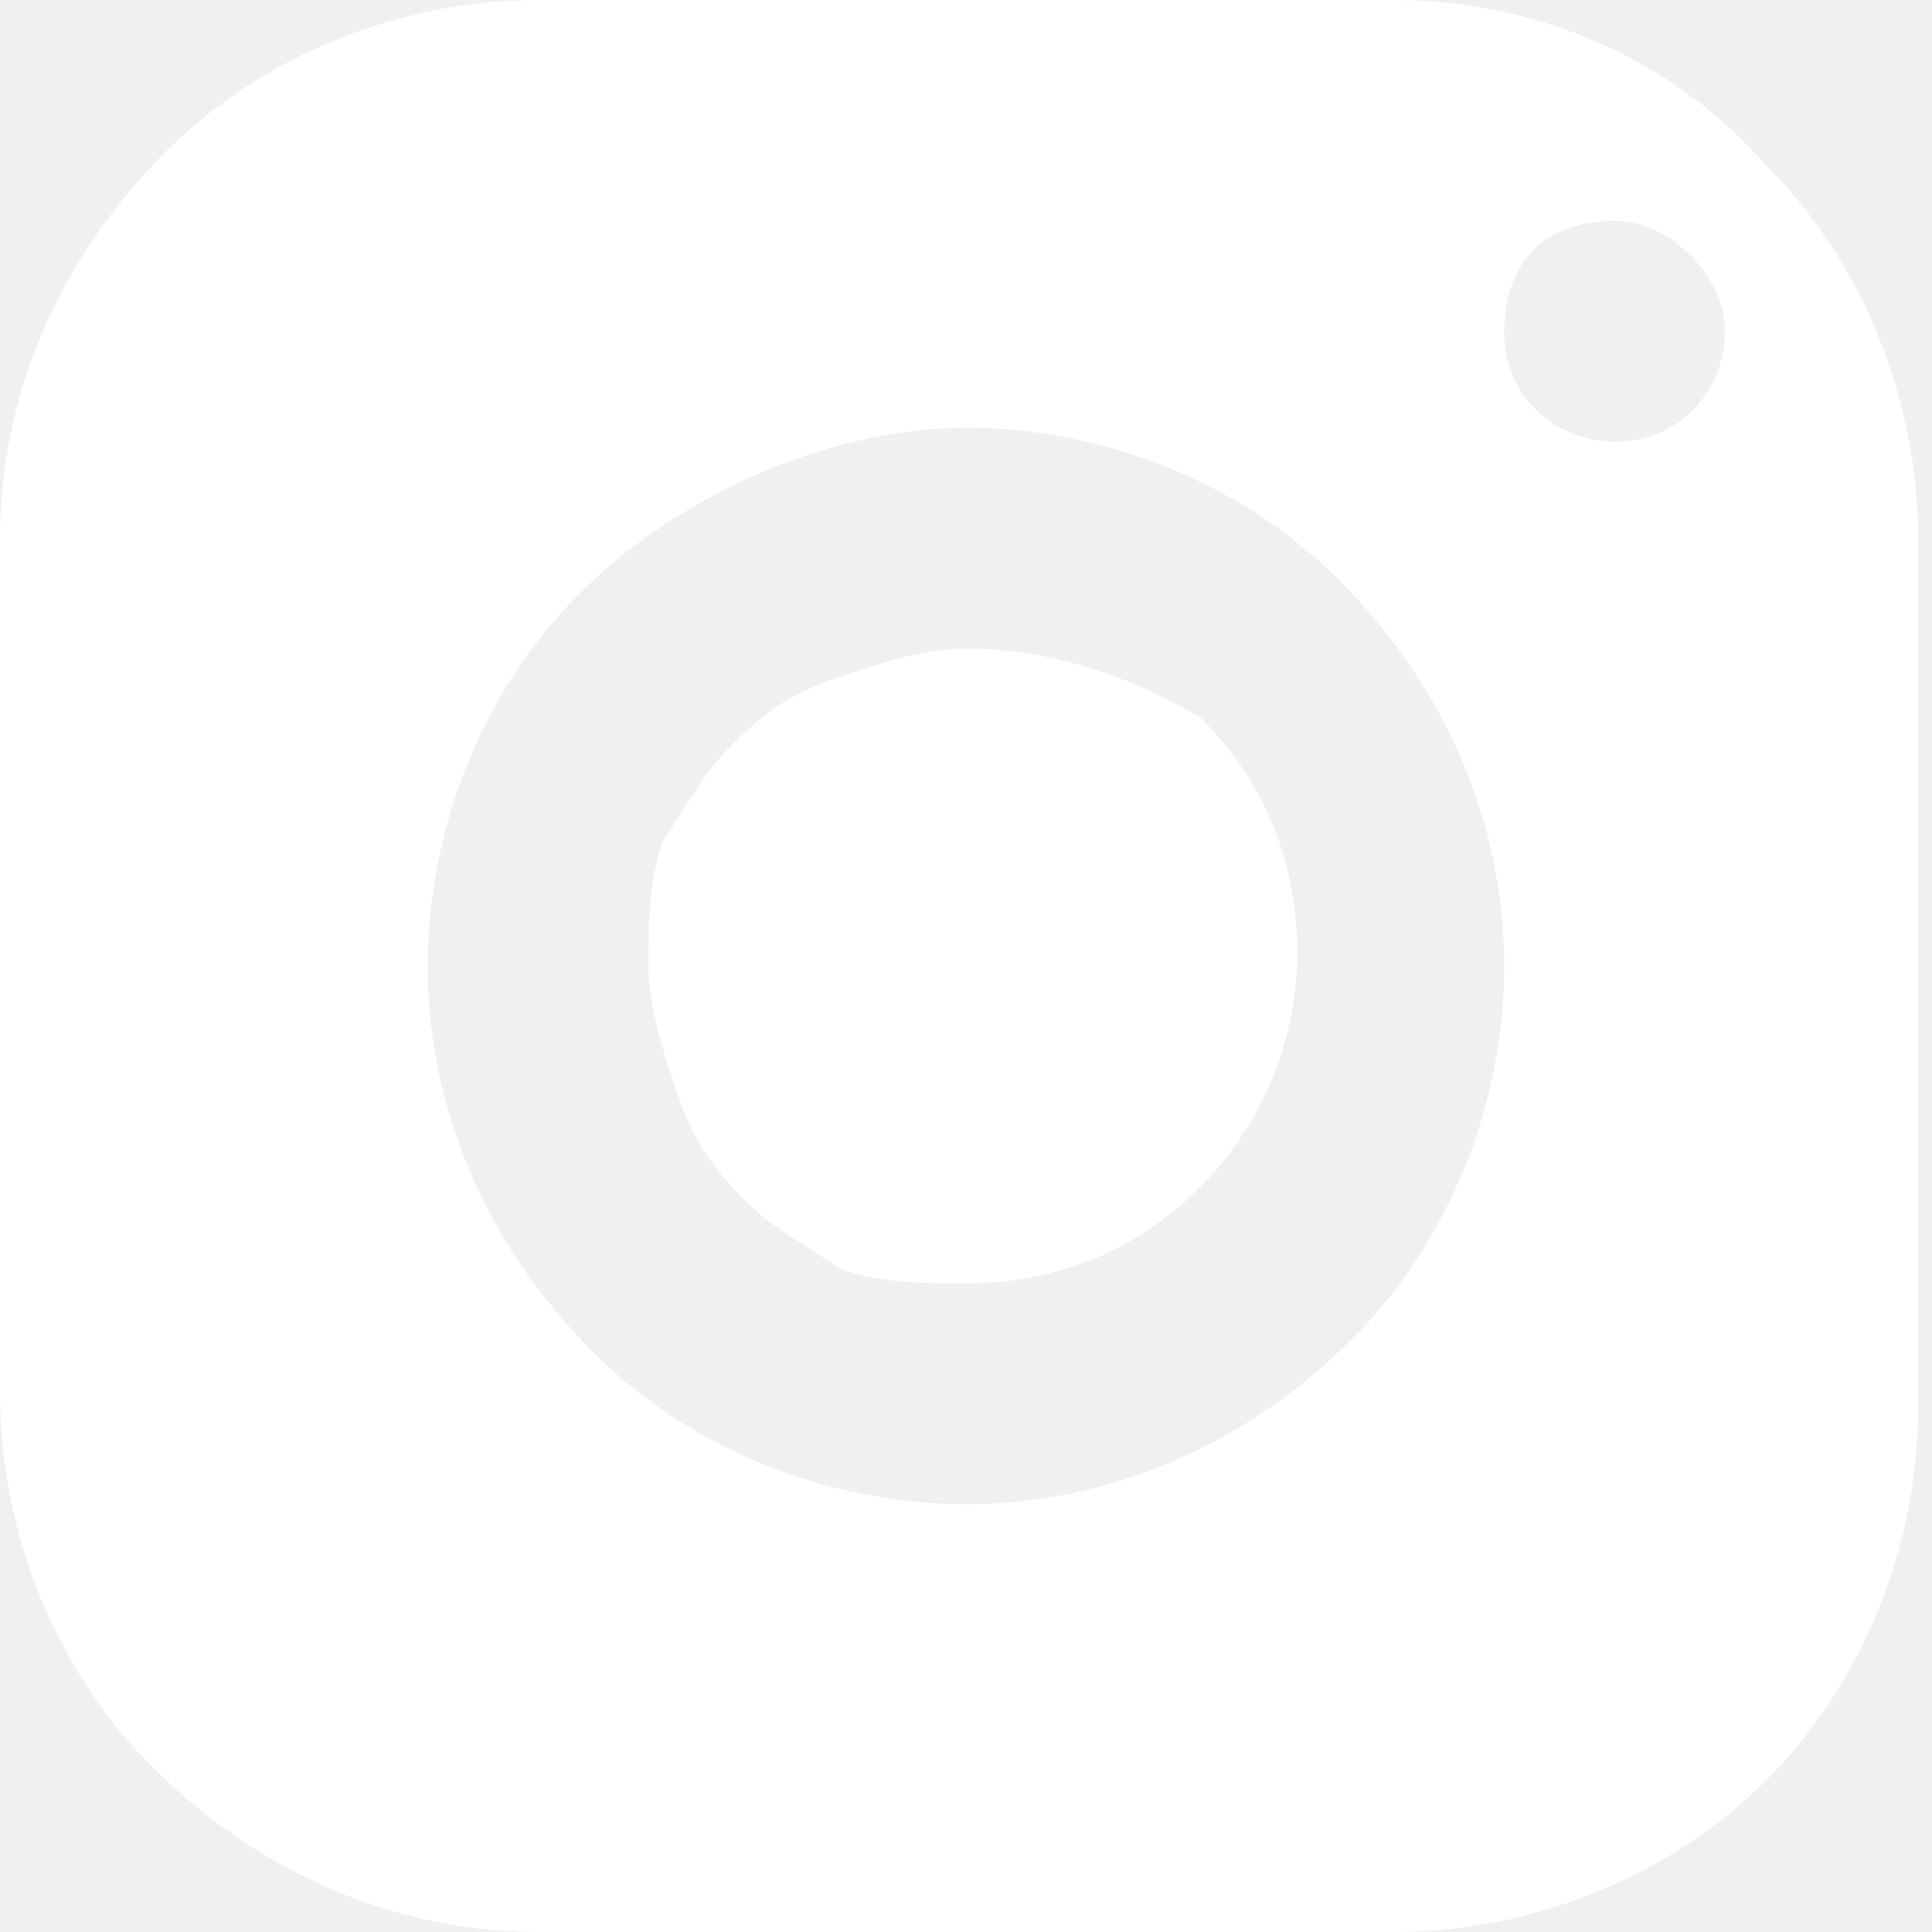
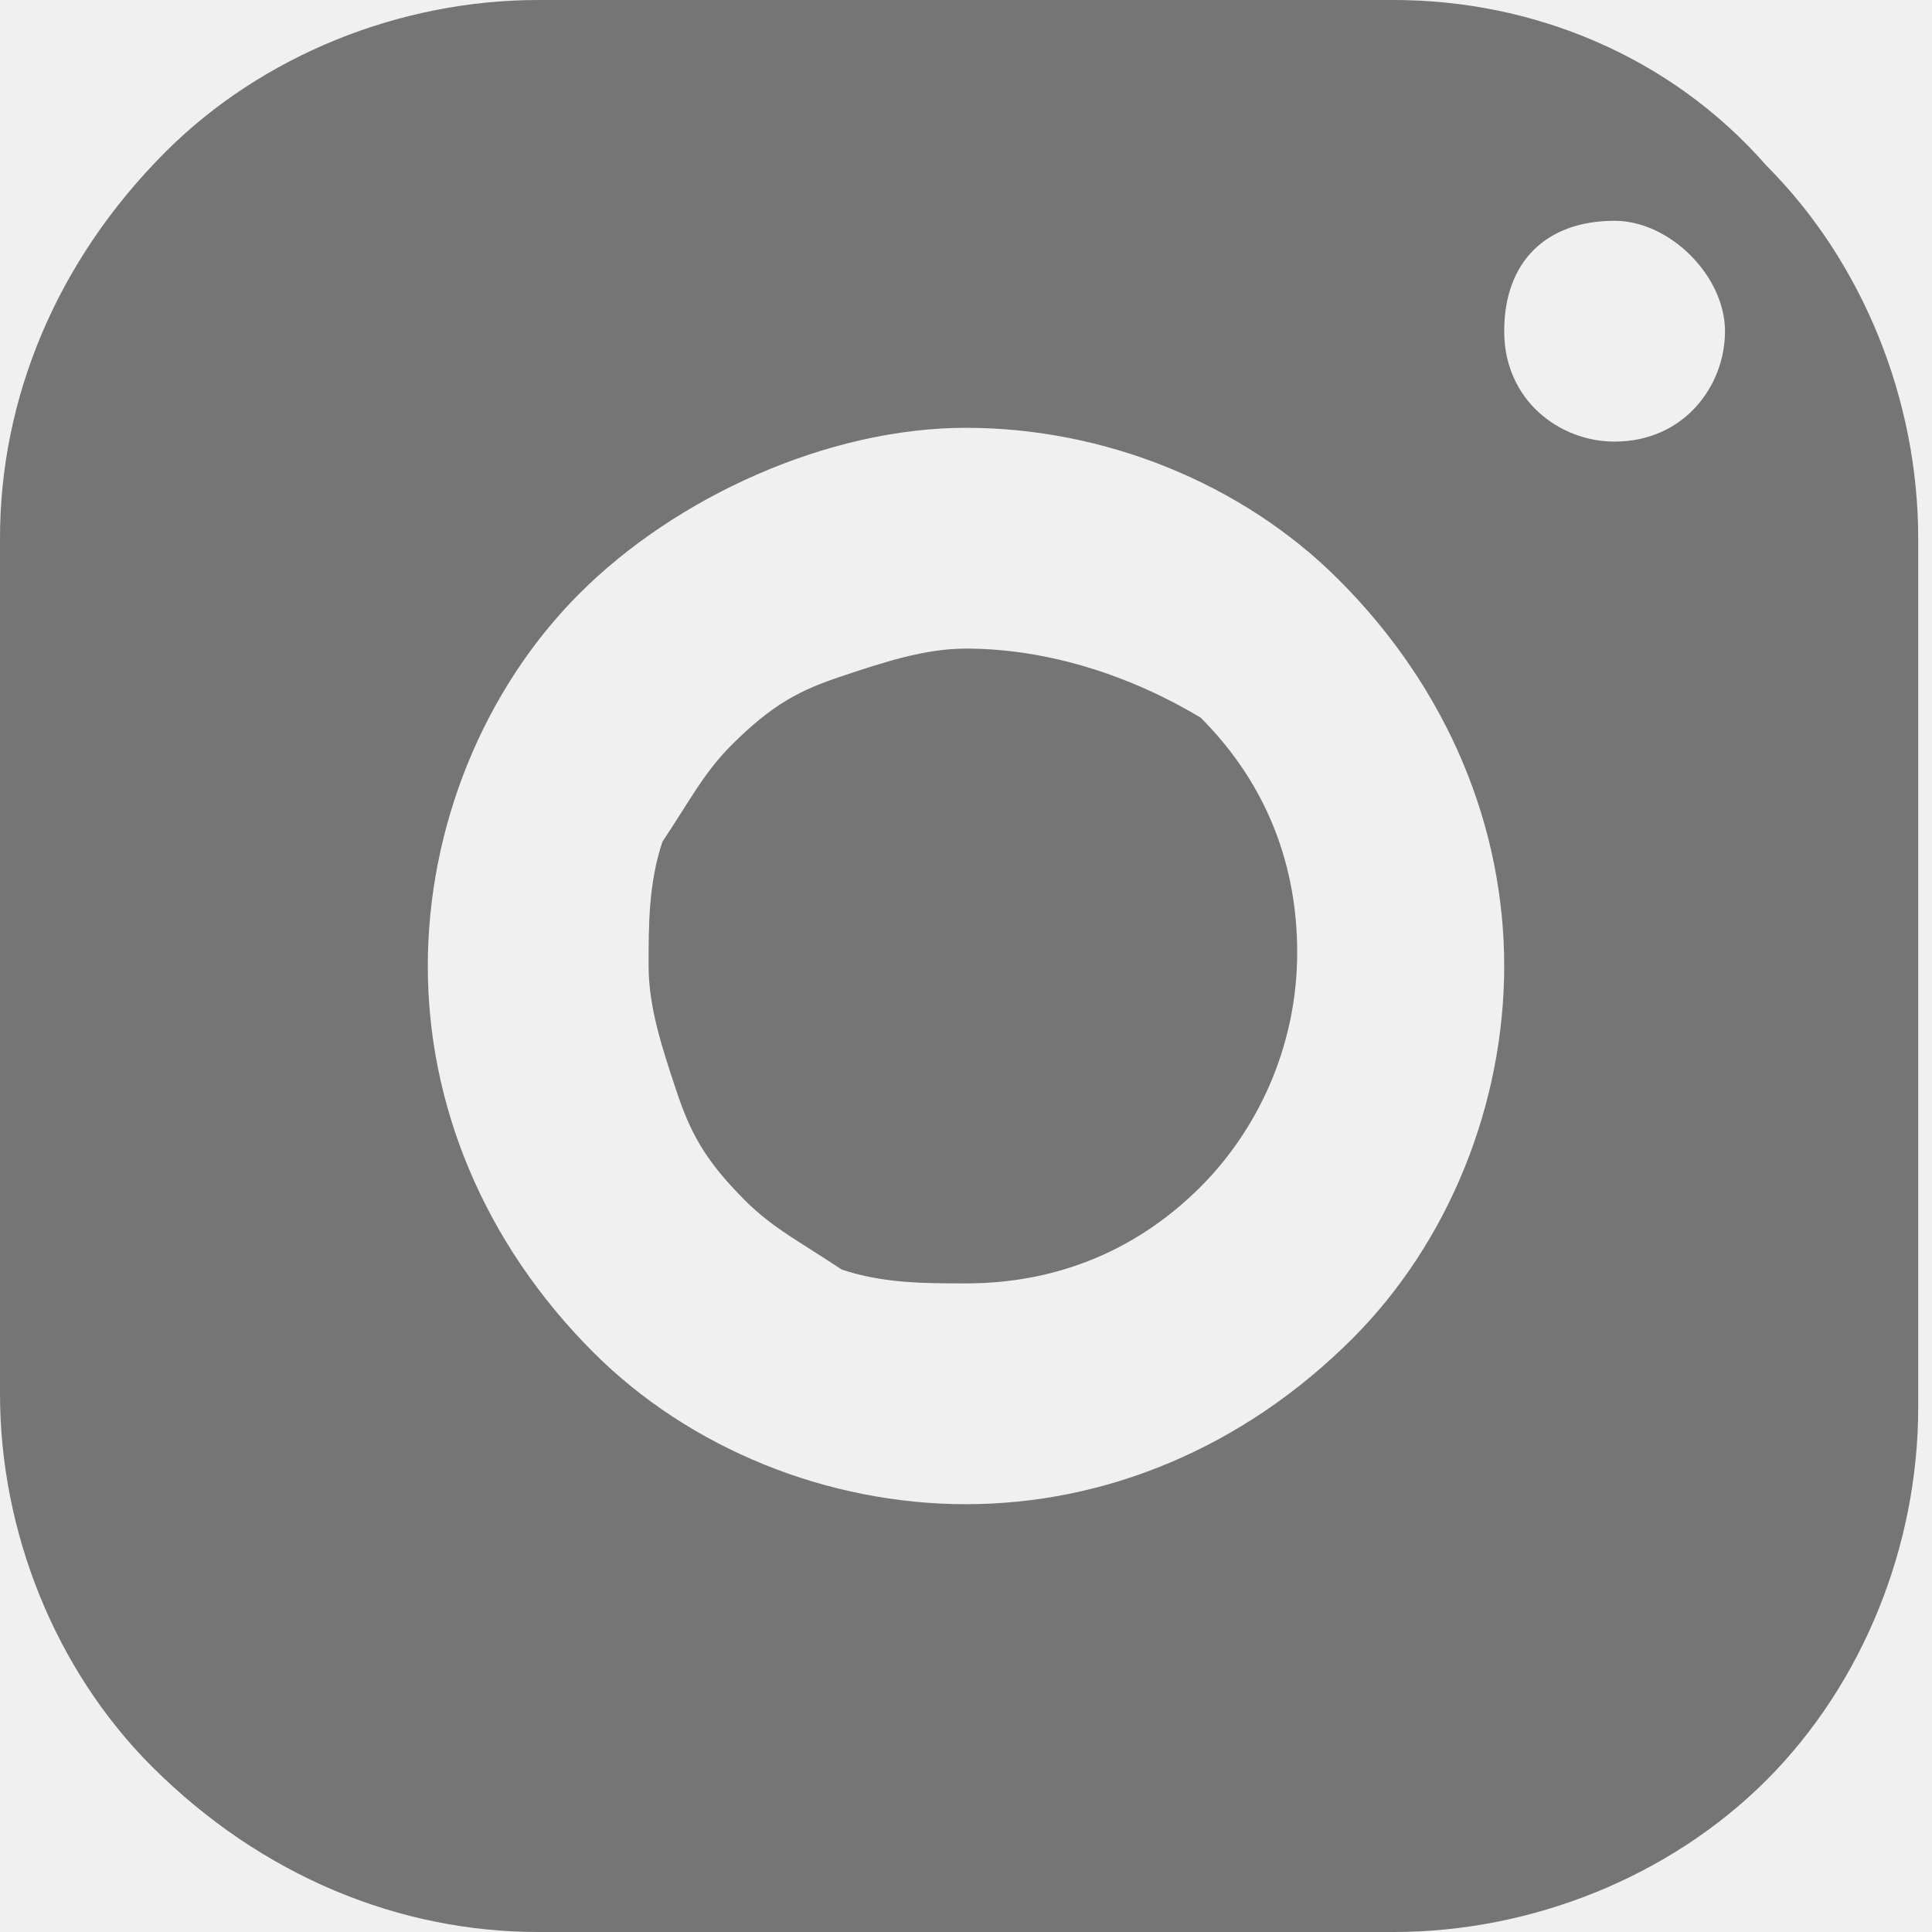
<svg xmlns="http://www.w3.org/2000/svg" version="1.1" id="Calque_1" x="0px" y="0px" viewBox="0 0 14 14" style="enable-background:new 0 0 14 14;" xml:space="preserve">
  <style type="text/css">
- 	.st0{fill:#FFFFFF;}
+ 	.st0{fill:#757575;}
</style>
  <path class="st0" d="M3.9,0c-1,0-2,0.4-2.7,1.1C0.4,1.9,0,2.9,0,3.9v6.2c0,1,0.4,2,1.1,2.7C1.9,13.6,2.9,14,3.9,14h6.2  c1,0,2-0.4,2.7-1.1c0.7-0.7,1.1-1.7,1.1-2.7V3.9c0-1-0.4-2-1.1-2.7C12.1,0.4,11.1,0,10.1,0H3.9z M11.7,1.6c0.4,0,0.8,0.4,0.8,0.8  c0,0.4-0.3,0.8-0.8,0.8c-0.4,0-0.8-0.3-0.8-0.8C10.9,1.9,11.2,1.6,11.7,1.6z M7,3.1c1,0,2,0.4,2.7,1.1C10.5,5,10.9,6,10.9,7  s-0.4,2-1.1,2.7C9,10.5,8,10.9,7,10.9s-2-0.4-2.7-1.1C3.5,9,3.1,8,3.1,7s0.4-2,1.1-2.7S6,3.1,7,3.1L7,3.1z M7,4.7  c-0.3,0-0.6,0.1-0.9,0.2C5.8,5,5.6,5.1,5.3,5.4C5.1,5.6,5,5.8,4.8,6.1C4.7,6.4,4.7,6.7,4.7,7c0,0.3,0.1,0.6,0.2,0.9  C5,8.2,5.1,8.4,5.4,8.7C5.6,8.9,5.8,9,6.1,9.2C6.4,9.3,6.7,9.3,7,9.3c0.6,0,1.2-0.2,1.7-0.7c0.4-0.4,0.7-1,0.7-1.7  c0-0.6-0.2-1.2-0.7-1.7C8.2,4.9,7.6,4.7,7,4.7L7,4.7z" />
</svg>
